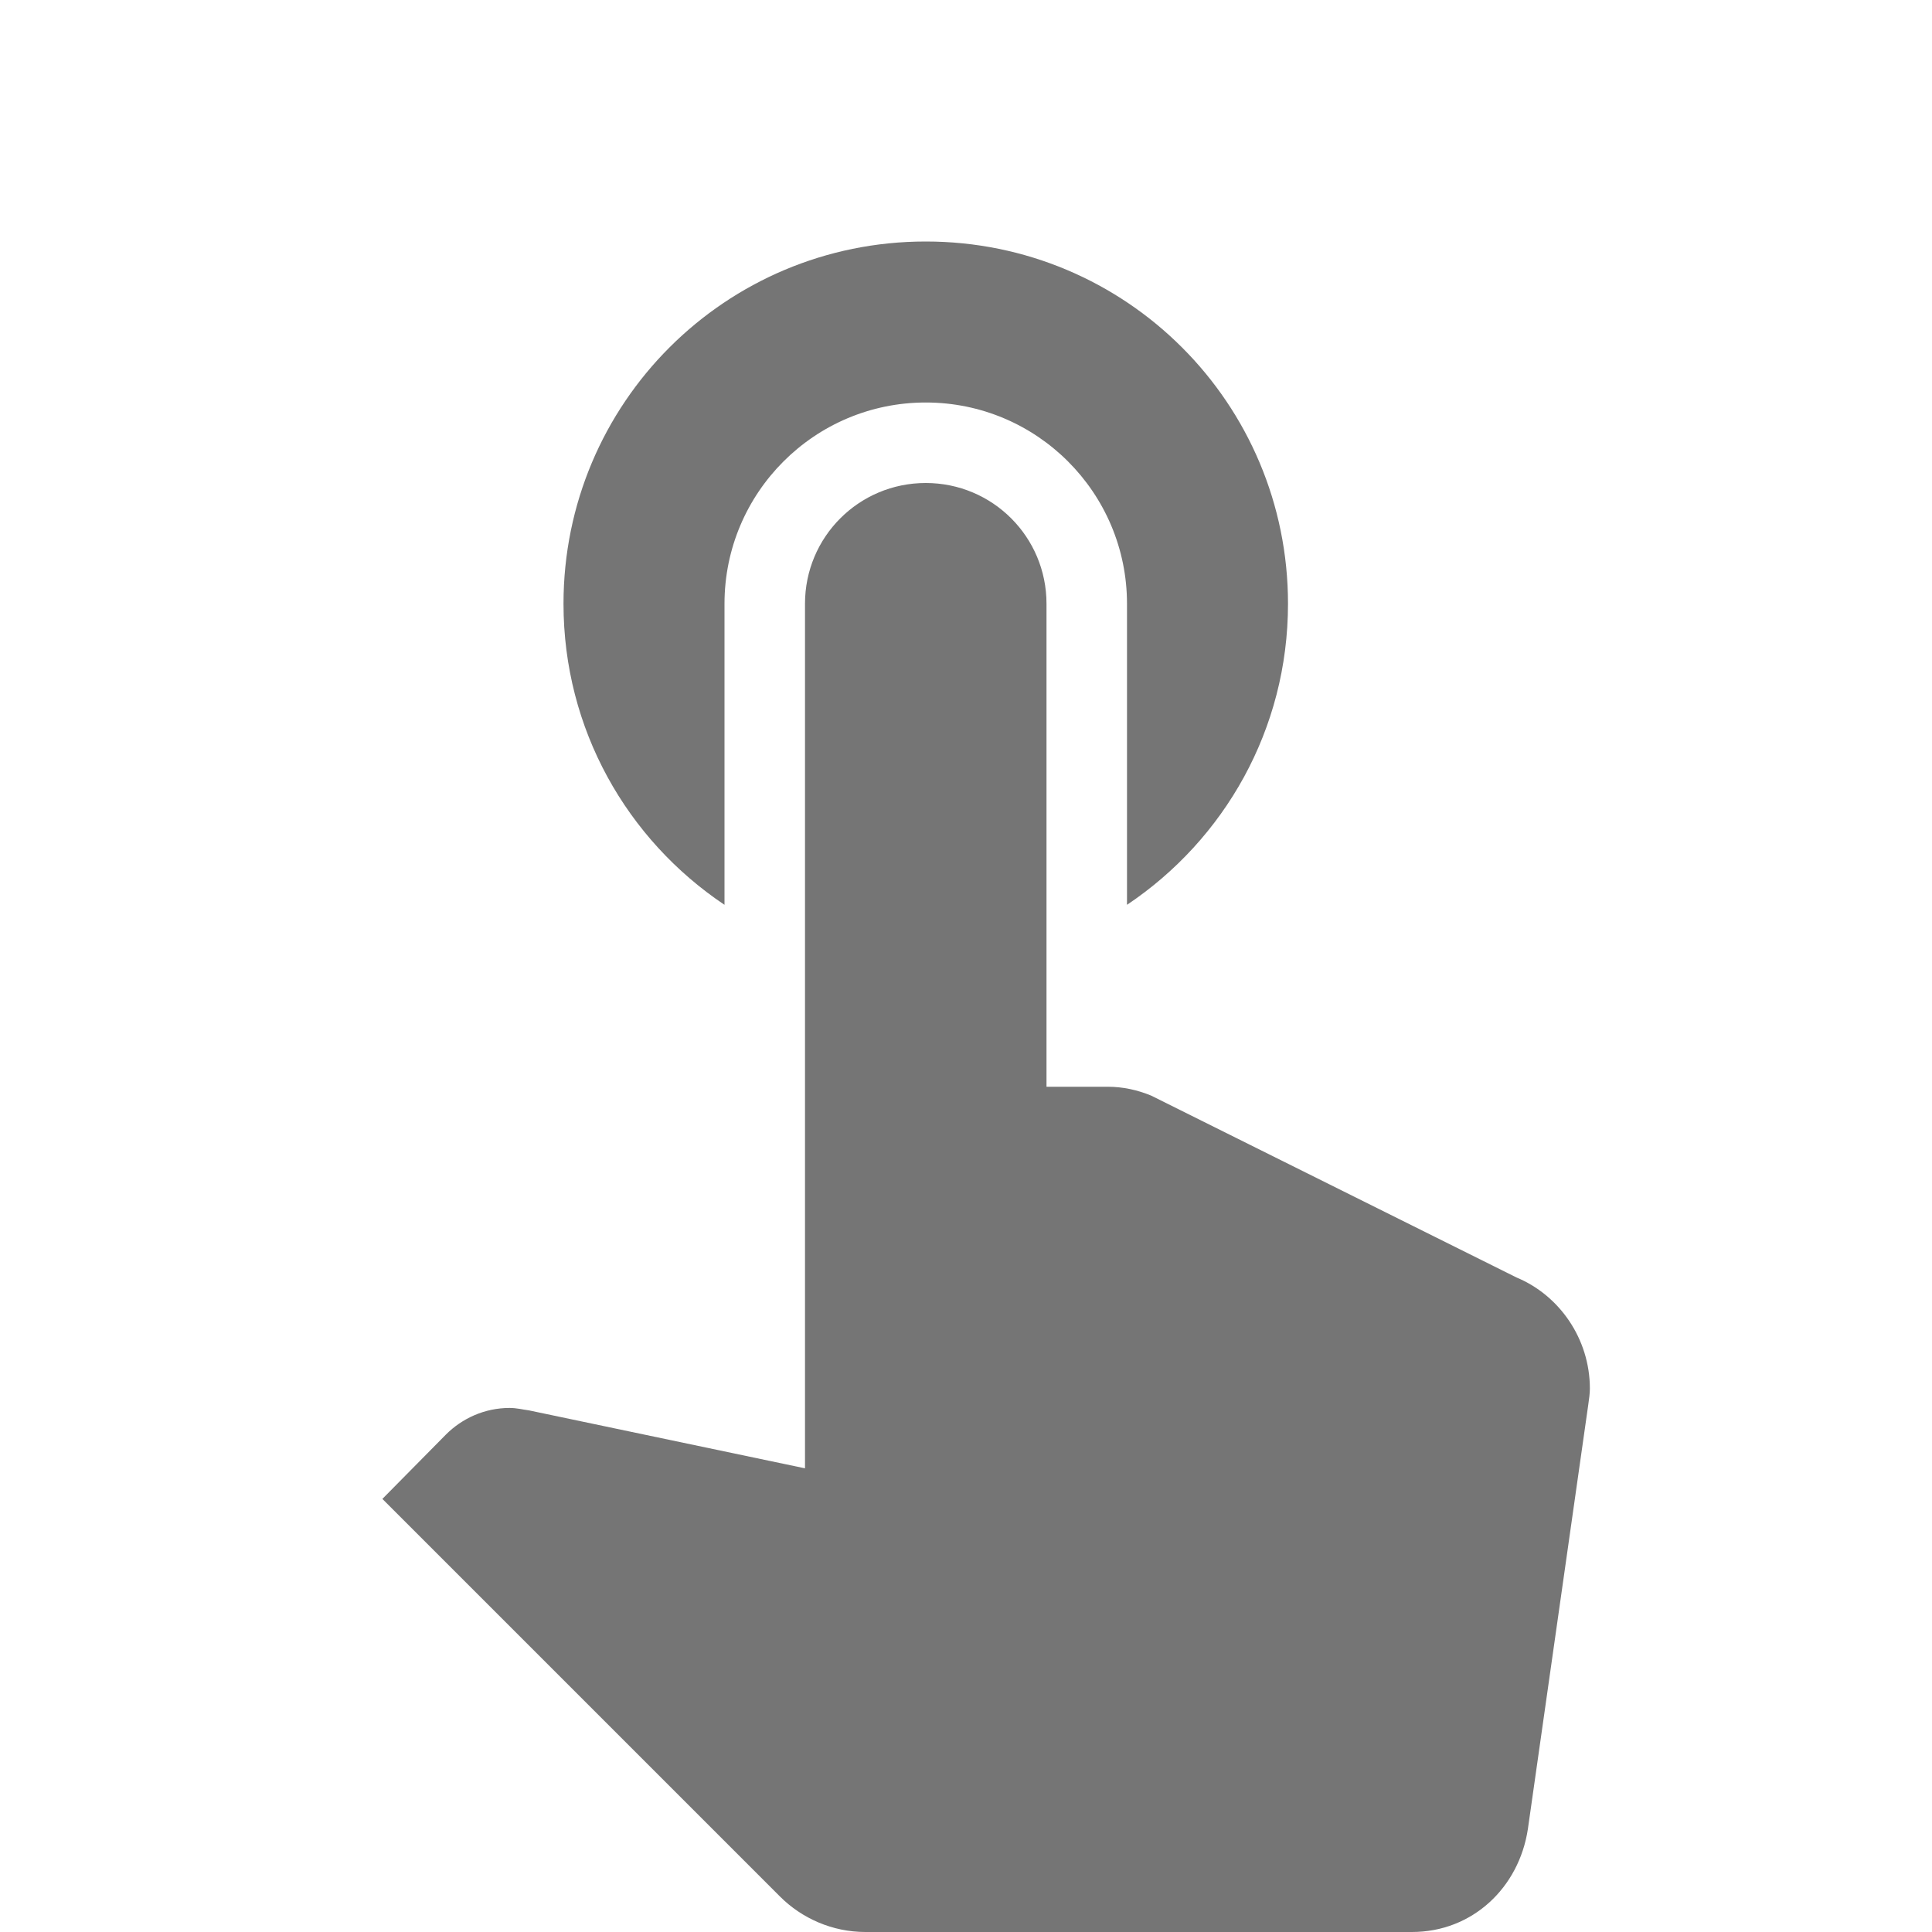
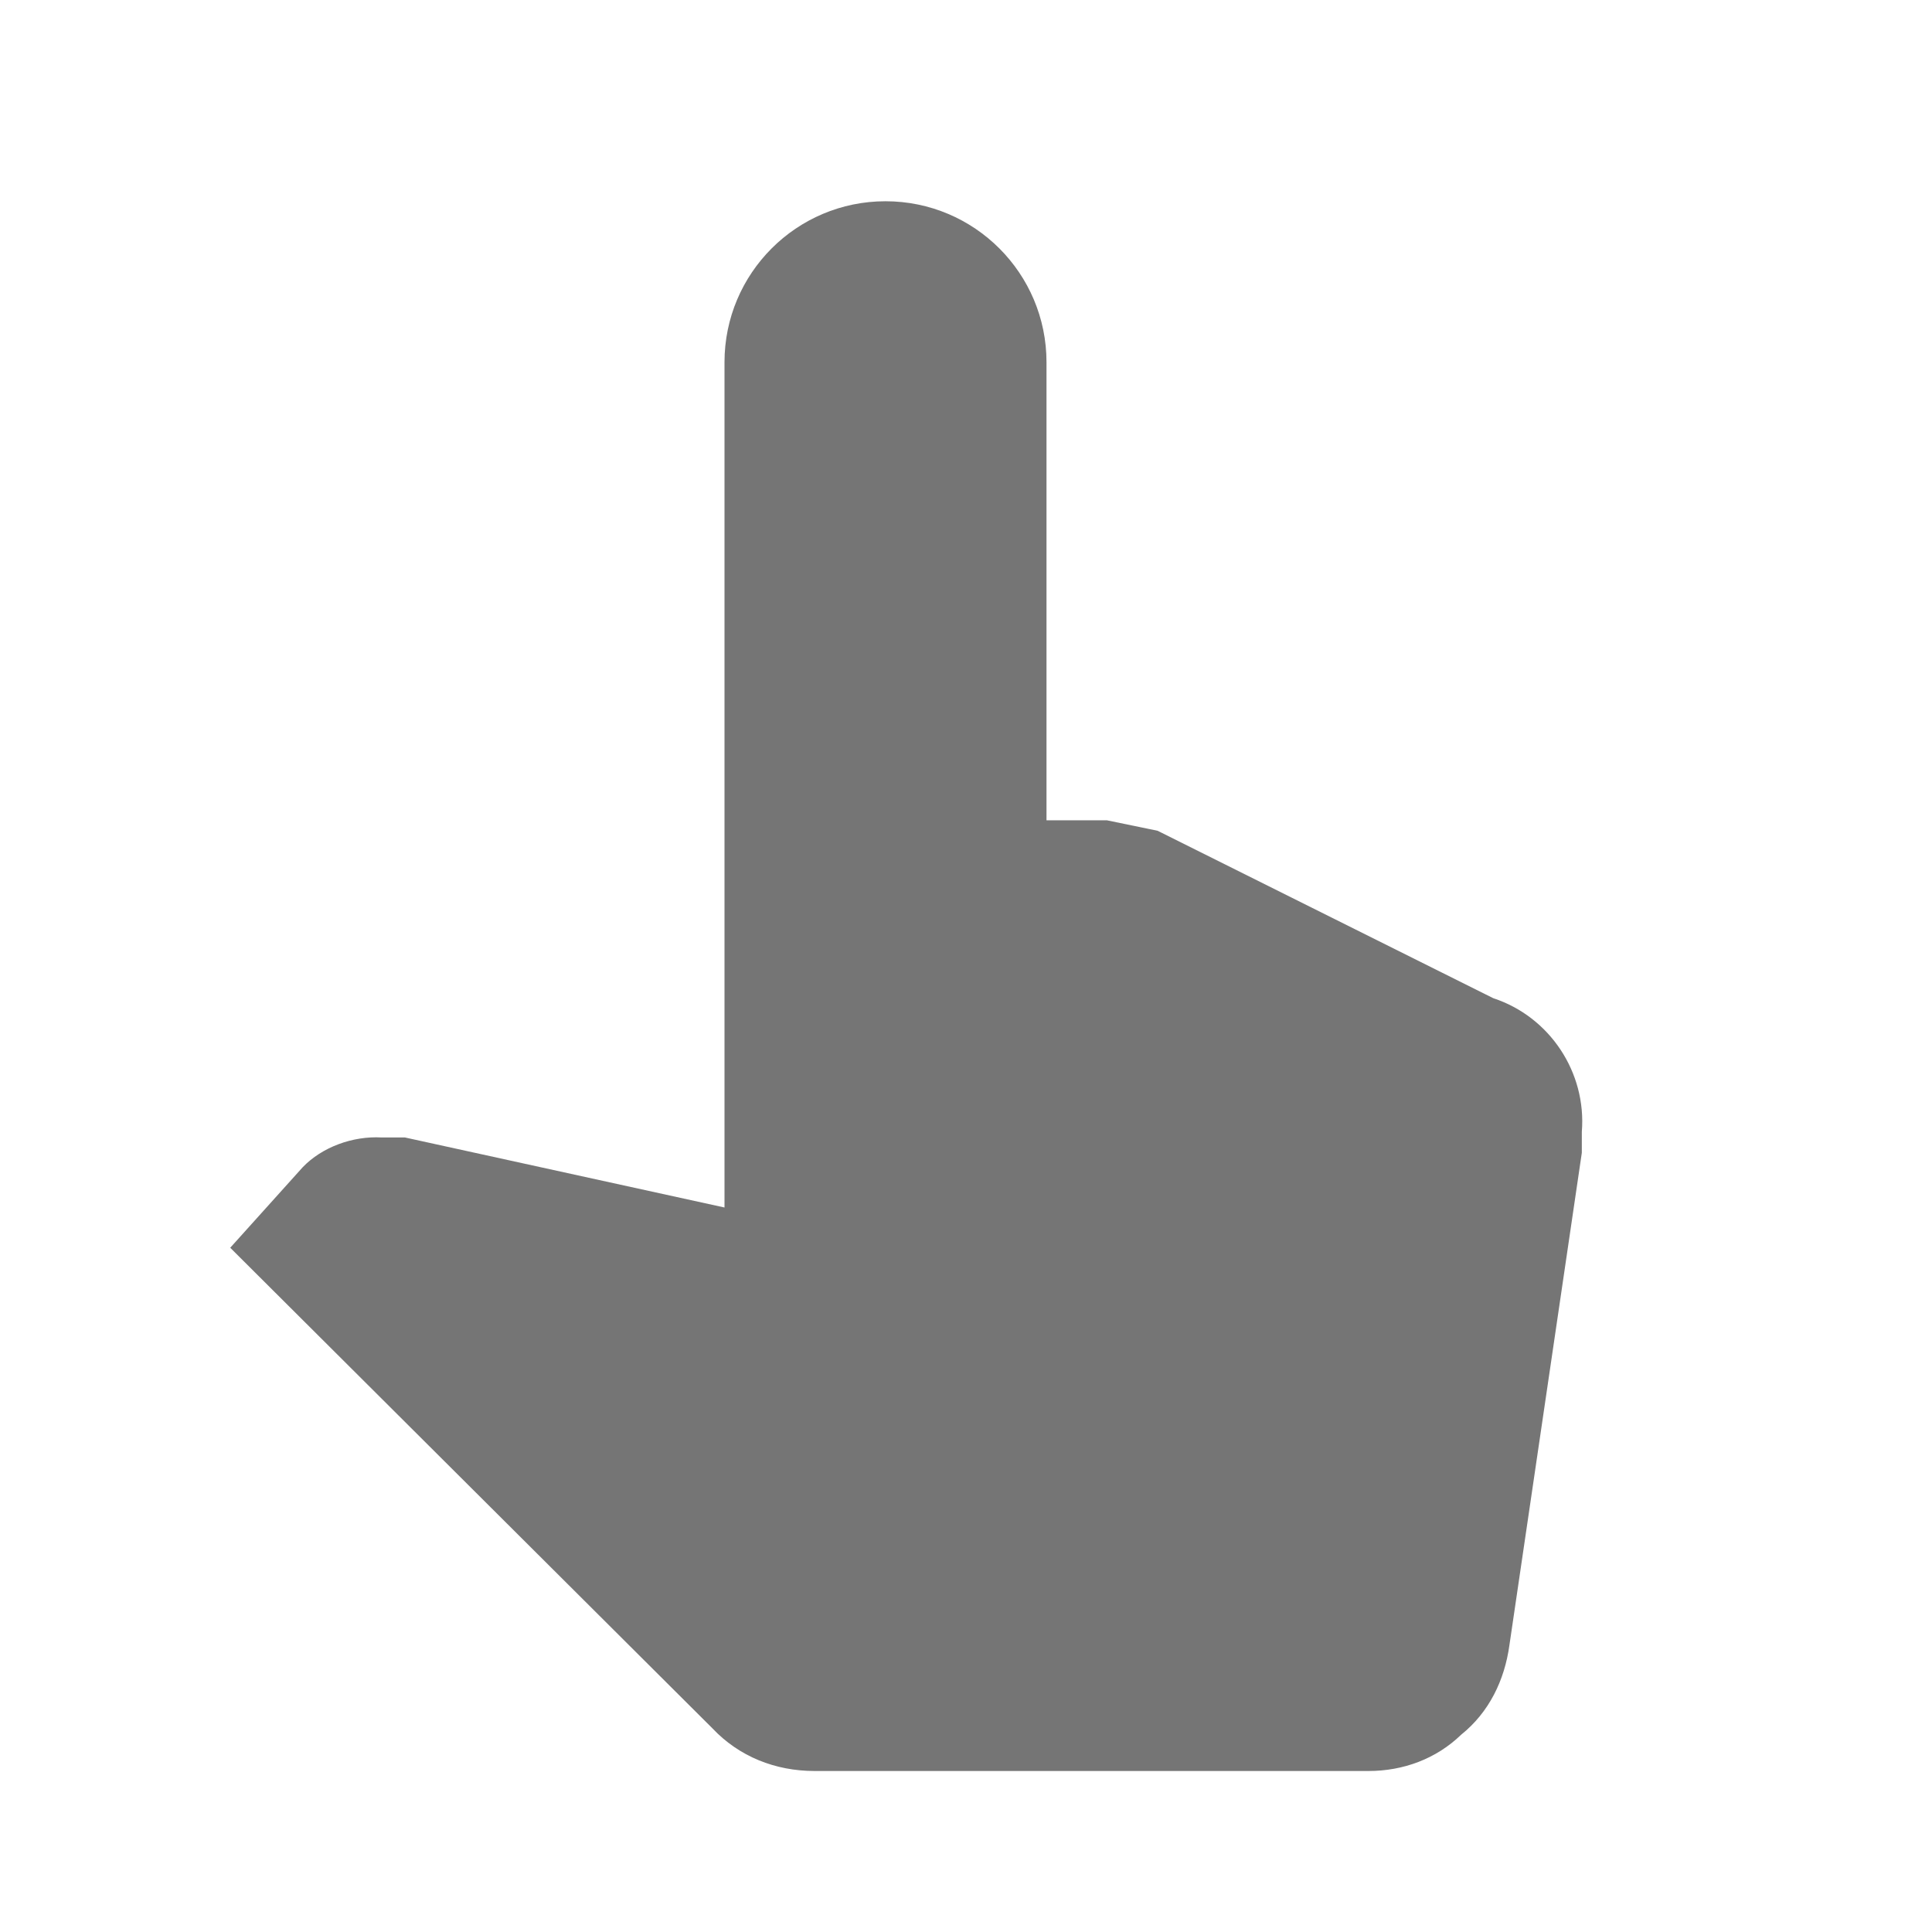
- <svg xmlns="http://www.w3.org/2000/svg" xmlns:xlink="http://www.w3.org/1999/xlink" fill="#757575" width="24" height="24" viewBox="0 0 24 24">
-   <defs>
-     <path d="M0 0h24v24H0V0z" id="a" />
-   </defs>
-   <clipPath id="b">
-     <use overflow="visible" xlink:href="#a" />
-   </clipPath>
-   <path clip-path="url(#b)" d="M9 11.24V7.5C9 6.12 10.12 5 11.5 5S14 6.12 14 7.5v3.74c1.21-.81 2-2.18 2-3.74C16 5.01 13.99 3 11.5 3S7 5.01 7 7.5c0 1.56.79 2.93 2 3.74zm9.84 4.63l-4.54-2.26c-.17-.07-.35-.11-.54-.11H13v-6c0-.83-.67-1.5-1.5-1.5S10 6.67 10 7.5v10.74l-3.43-.72c-.08-.01-.15-.03-.24-.03-.31 0-.59.13-.79.33l-.79.8 4.94 4.94c.27.27.65.44 1.06.44h6.79c.75 0 1.33-.55 1.44-1.28l.75-5.27c.01-.07.02-.14.02-.2 0-.62-.38-1.16-.91-1.38z" />
+ <svg xmlns="http://www.w3.org/2000/svg" fill="#757575" width="24" height="24" viewBox="0 0 24 24">
+   <path d="M13.75,10.19L14.38,10.32L18.55,12.4C19.25,12.63 19.71,13.32 19.65,14.06V14.19L19.65,14.32L18.75,20.44C18.69,20.87 18.5,21.27 18.15,21.55C17.84,21.85 17.43,22 17,22H10.12C9.63,22 9.18,21.82 8.85,21.47L2.86,15.5L3.76,14.5C4,14.25 4.38,14.11 4.74,14.13H5.03L9,15V4.5A2,2 0 0,1 11,2.5A2,2 0 0,1 13,4.5V10.19H13.75Z" />
</svg>
